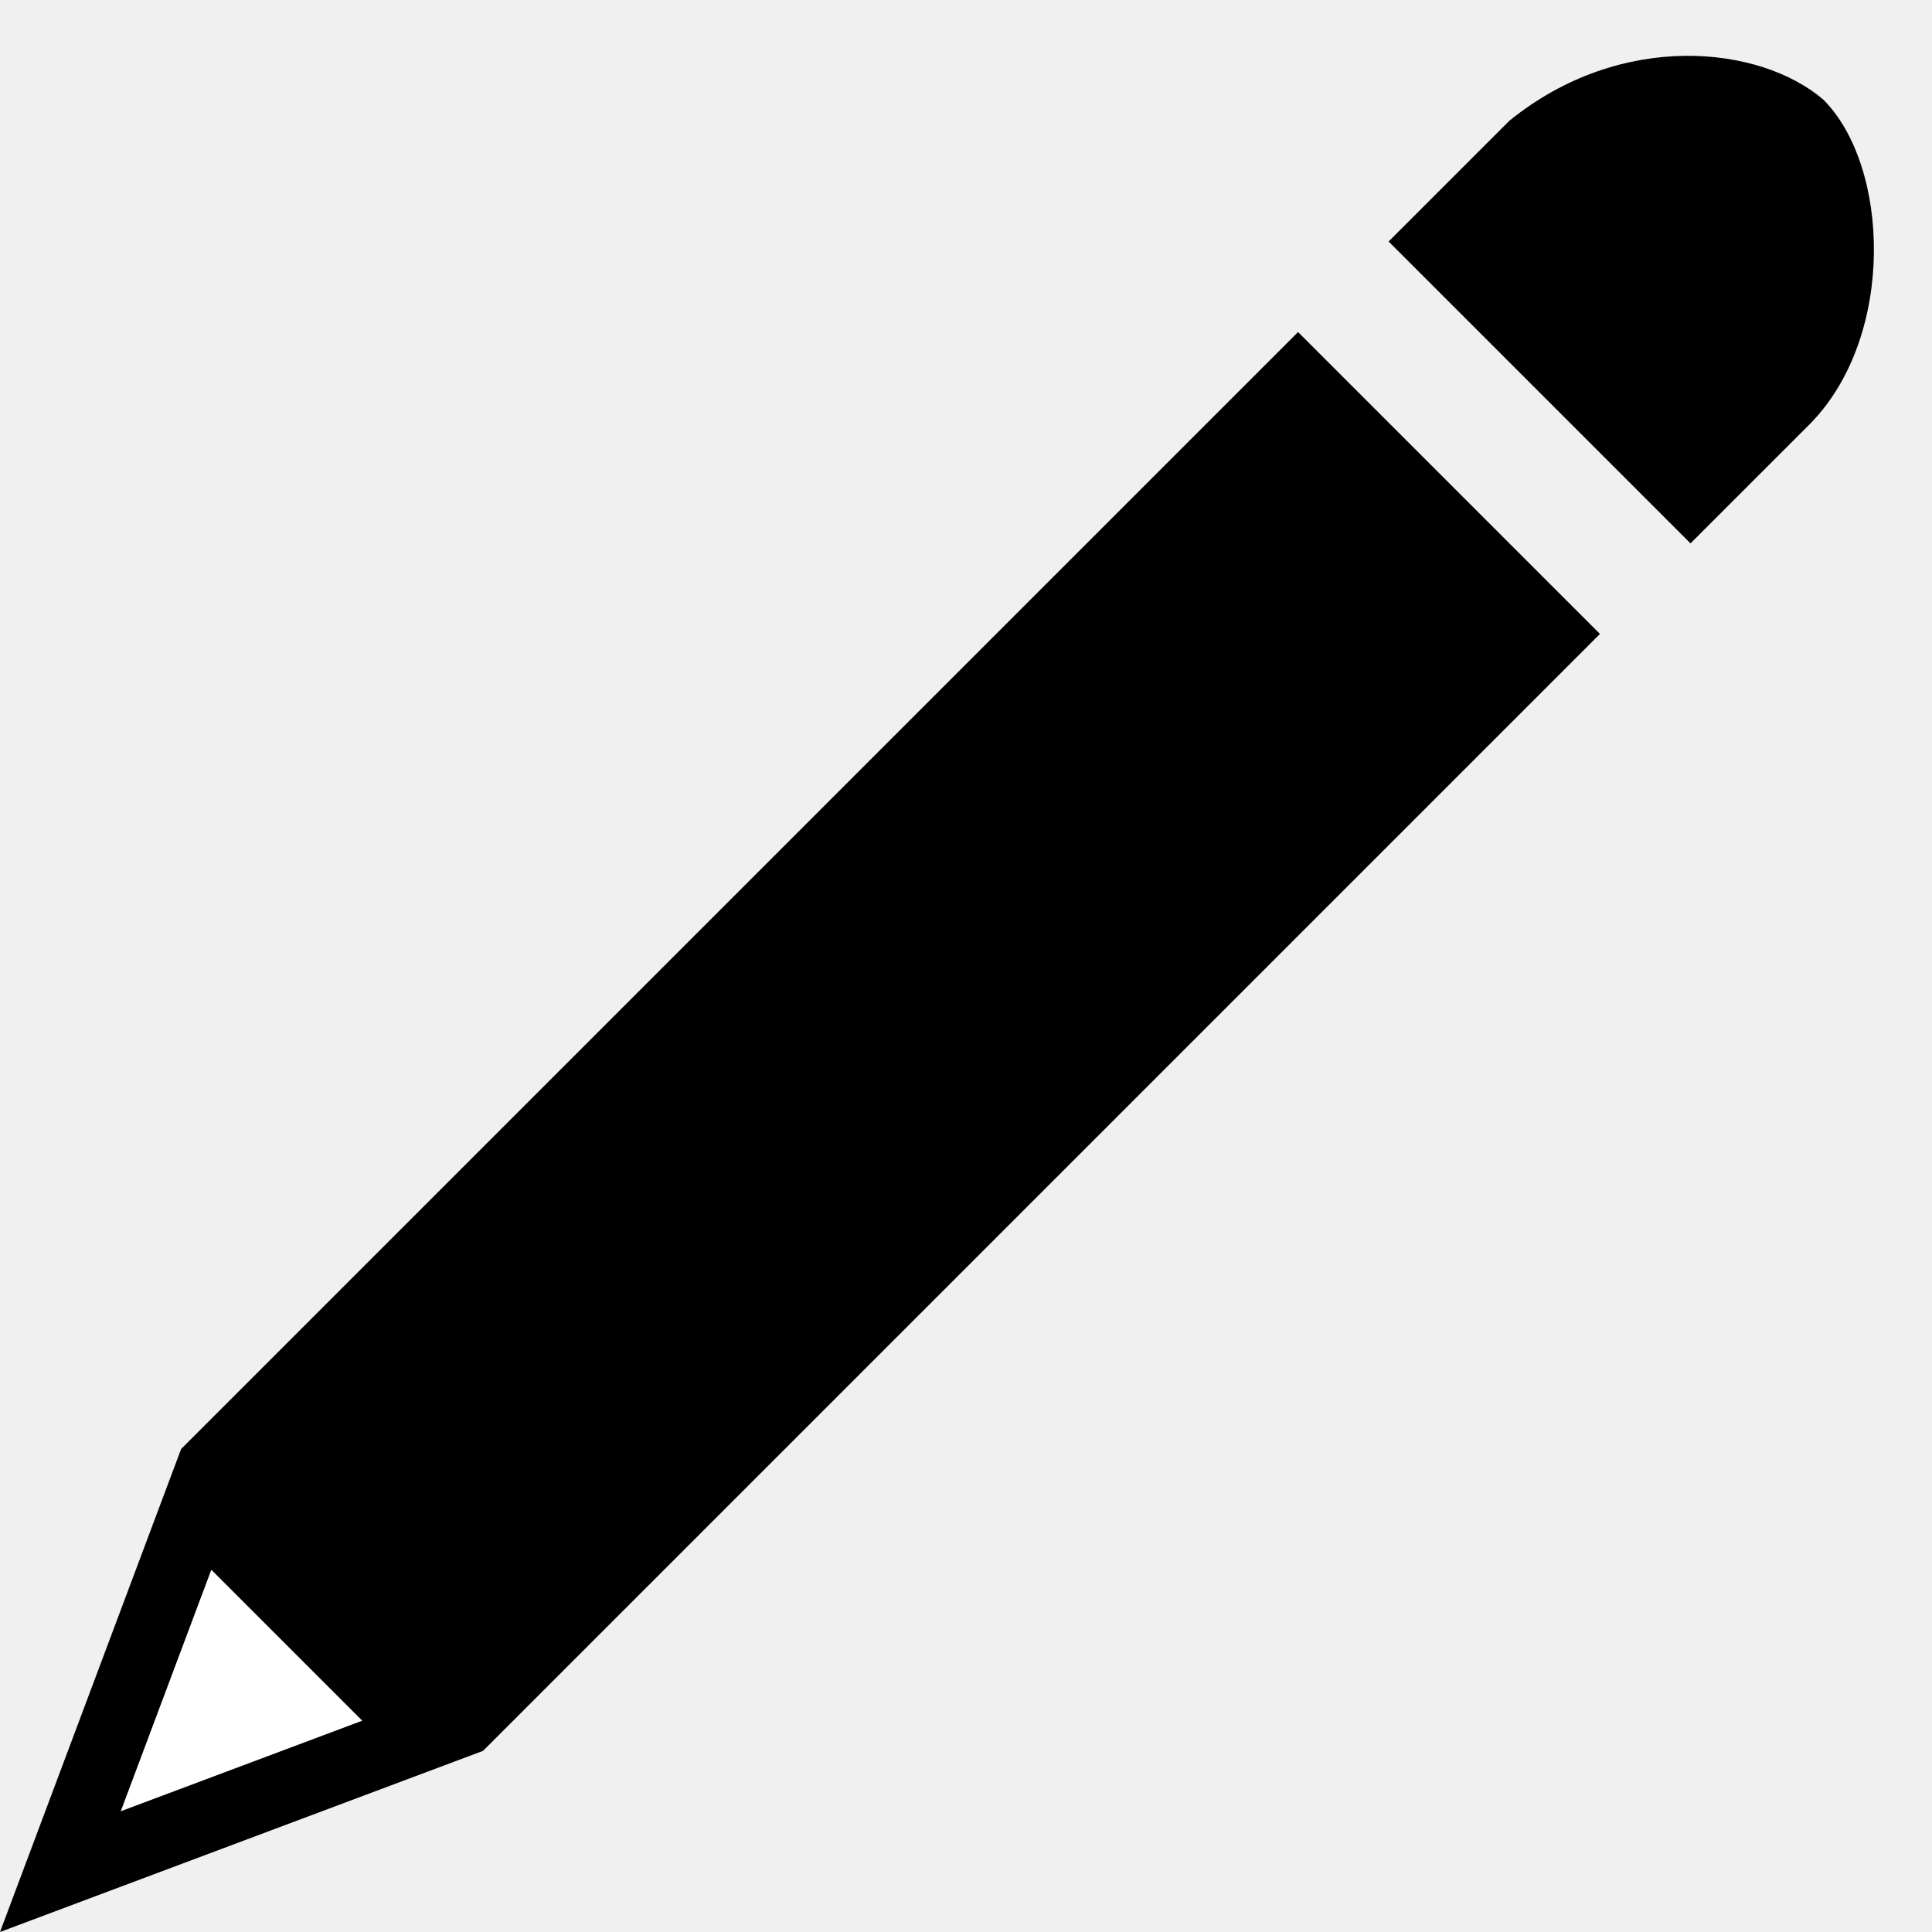
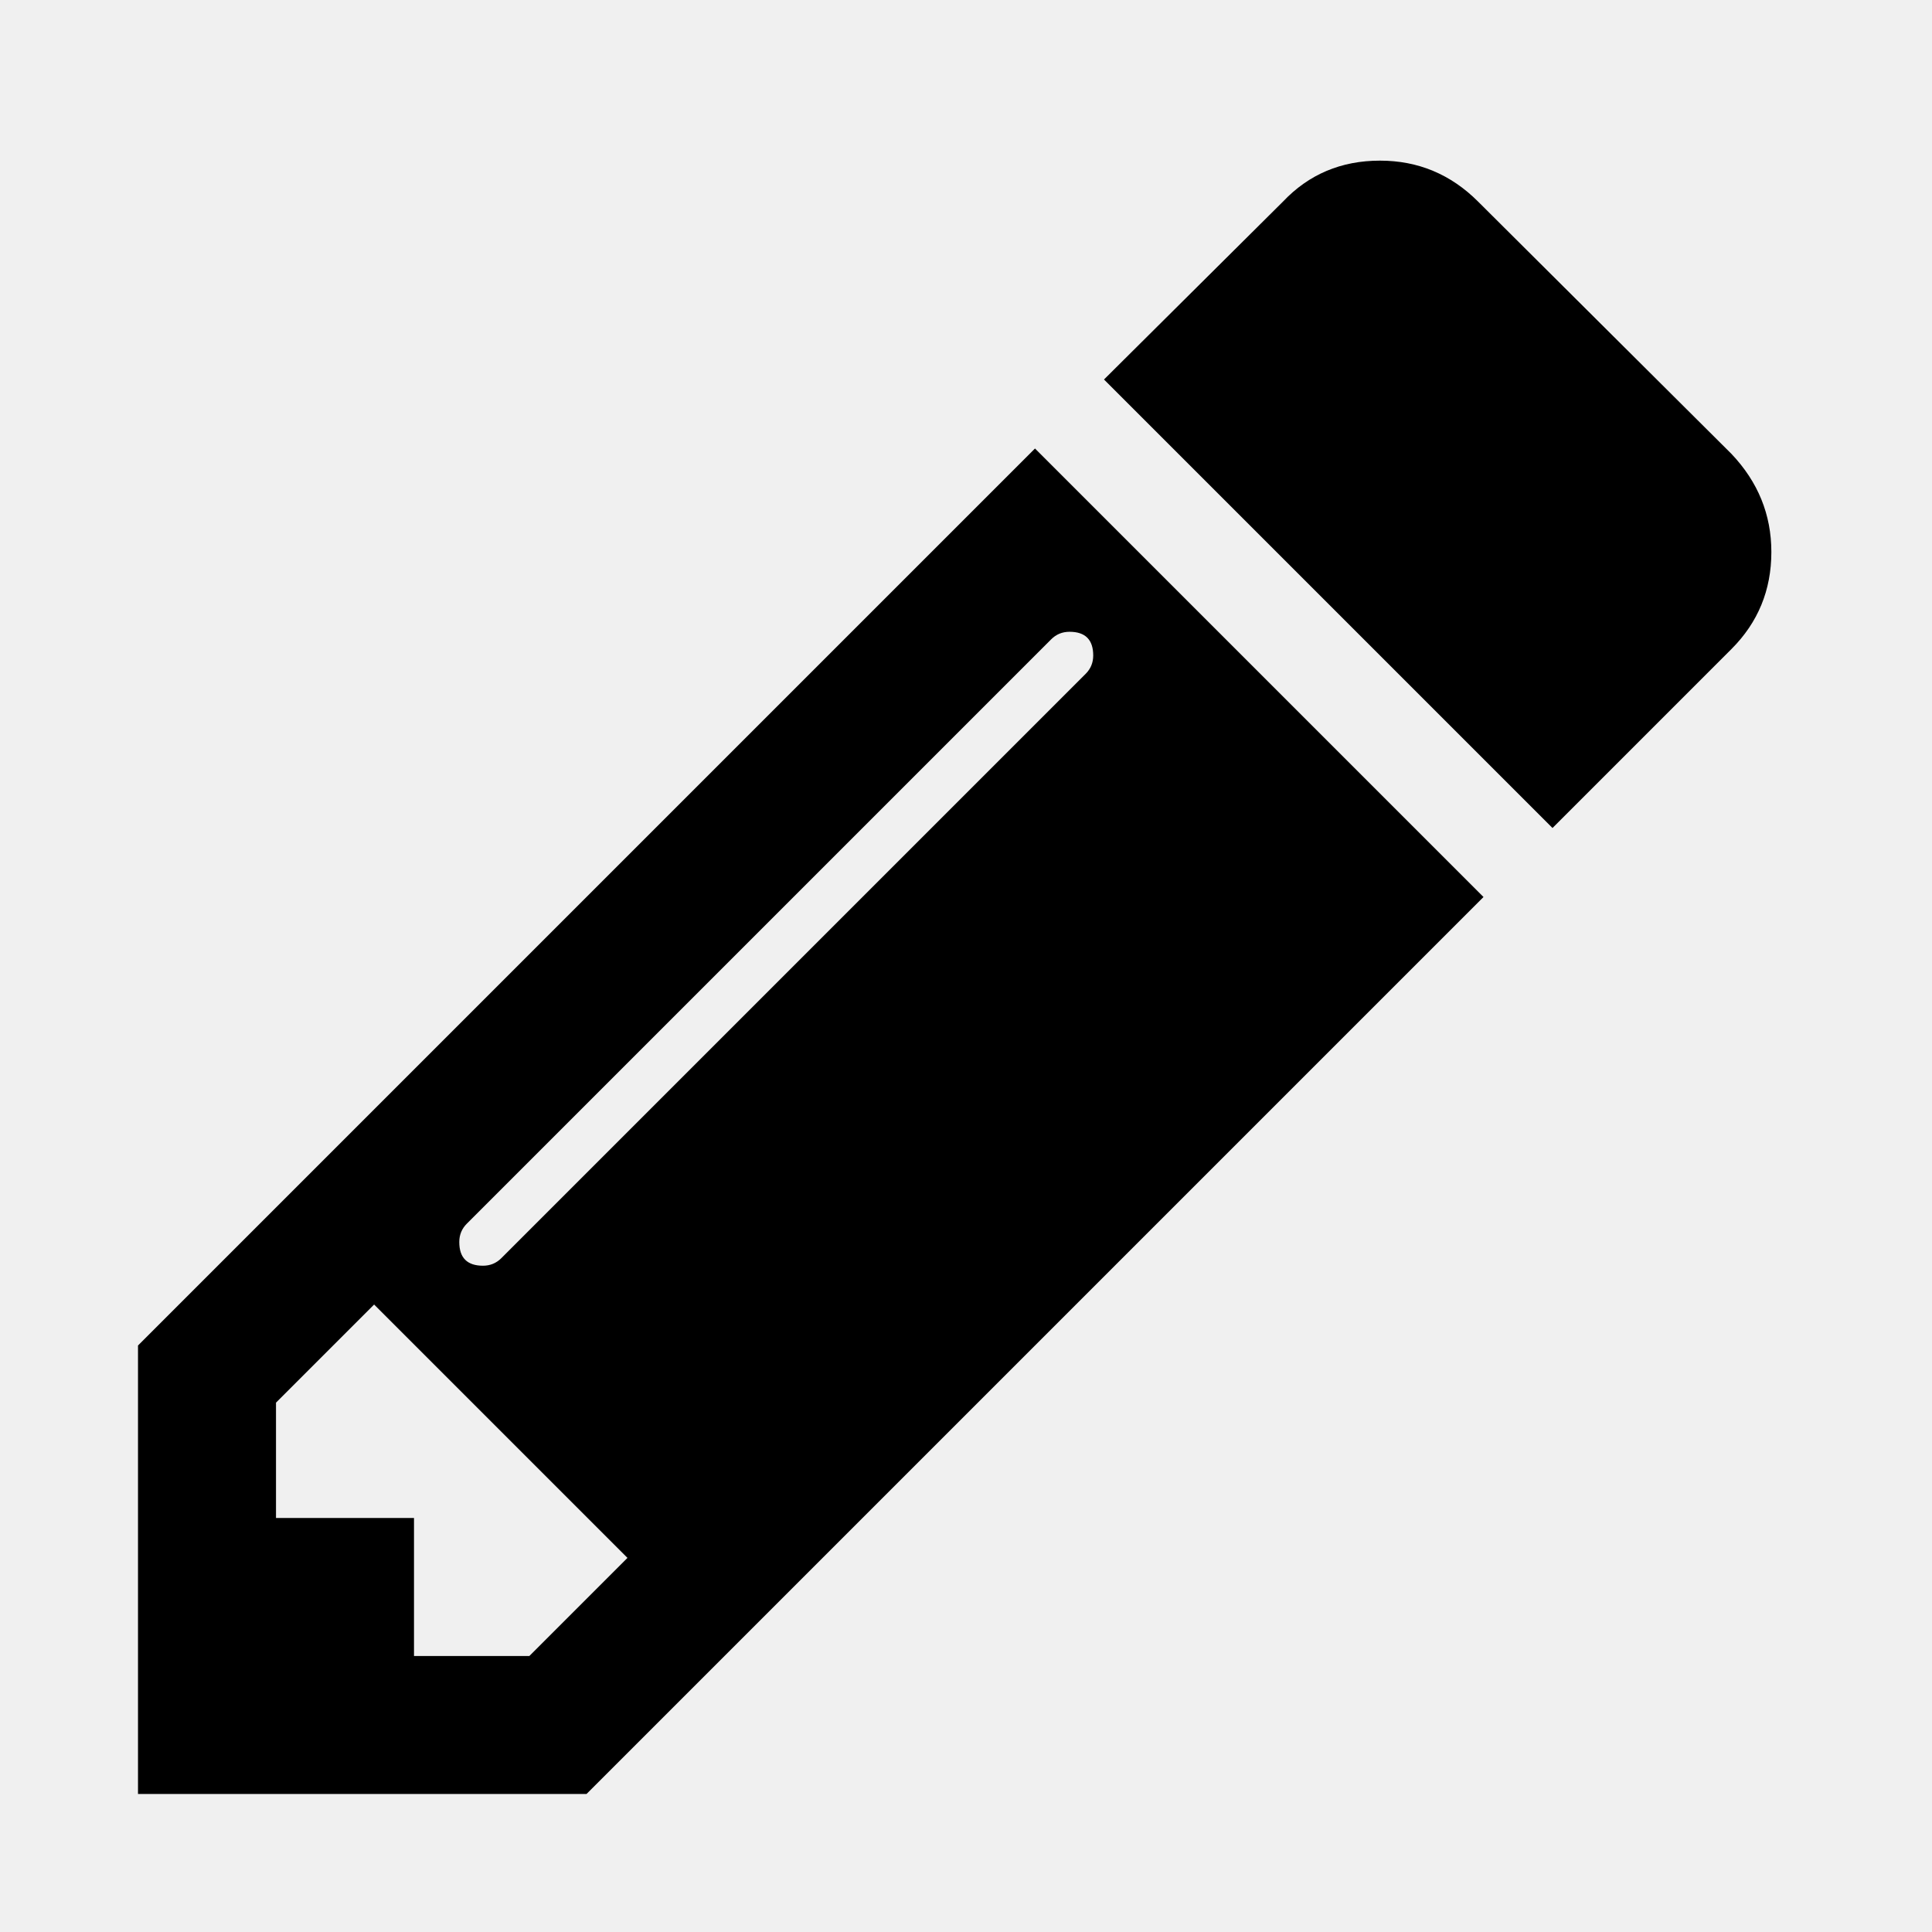
- <svg xmlns="http://www.w3.org/2000/svg" version="1.1" id="Layer_1" x="0px" y="0px" viewBox="-273 365 64 64" style="enable-background:new -273 365 64 64;" xml:space="preserve">
-   <style type="text/css">
- 	.st0{fill:#FFFFFF;}
- </style>
-   <path d="M-212.6,368.3c2.2,2.2,2.4,7.8-0.4,10.7l-4,4l-10-10l4-4C-219.3,366-214.7,366.5-212.6,368.3z M-267,413l-6,16l16-6l37-37  l-10-10L-267,413z" />
-   <polygon class="st0" points="-269,425 -266,417 -261,422 " />
+ <svg xmlns="http://www.w3.org/2000/svg" width="1792" height="1792" viewBox="0 0 1792 1792">
+   <path d="M491 1536l91-91-235-235-91 91v107h128v128h107zm523-928q0-22-22-22-10 0-17 7l-542 542q-7 7-7 17 0 22 22 22 10 0 17-7l542-542q7-7 7-17zm-54-192l416 416-832 832h-416v-416zm683 96q0 53-37 90l-166 166-416-416 166-165q36-38 90-38 53 0 91 38l235 234q37 39 37 91z" />
</svg>
